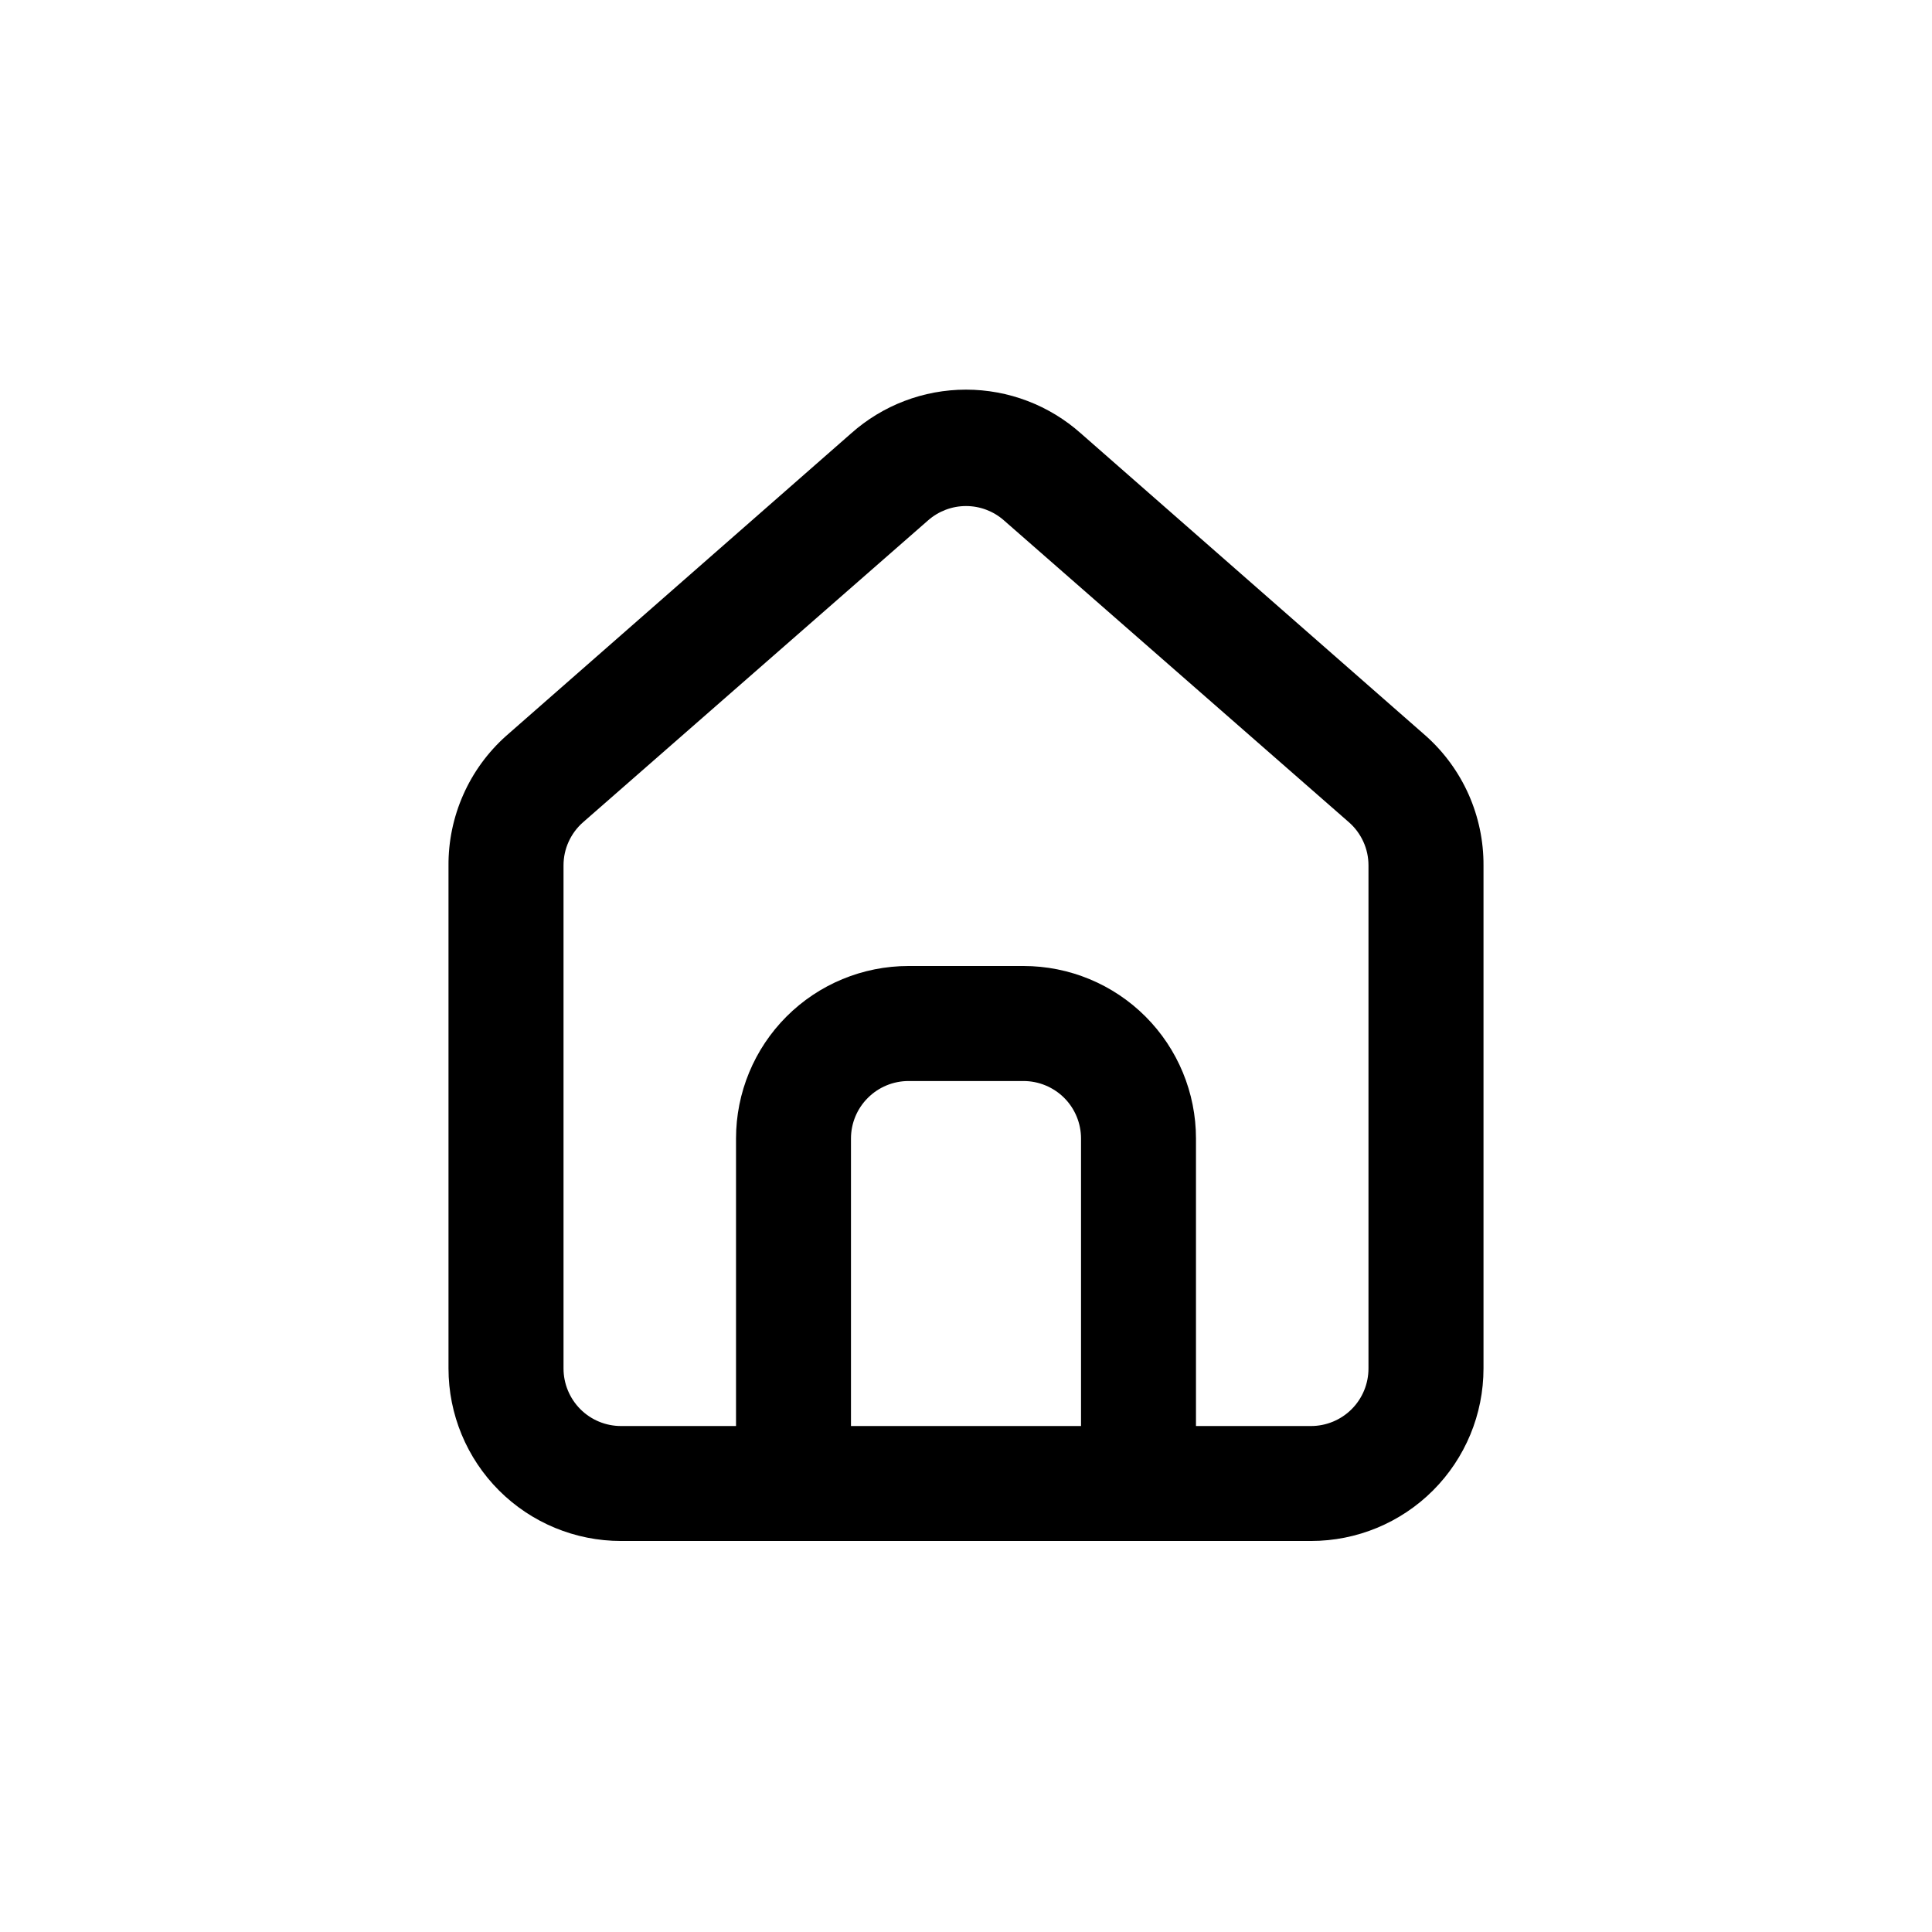
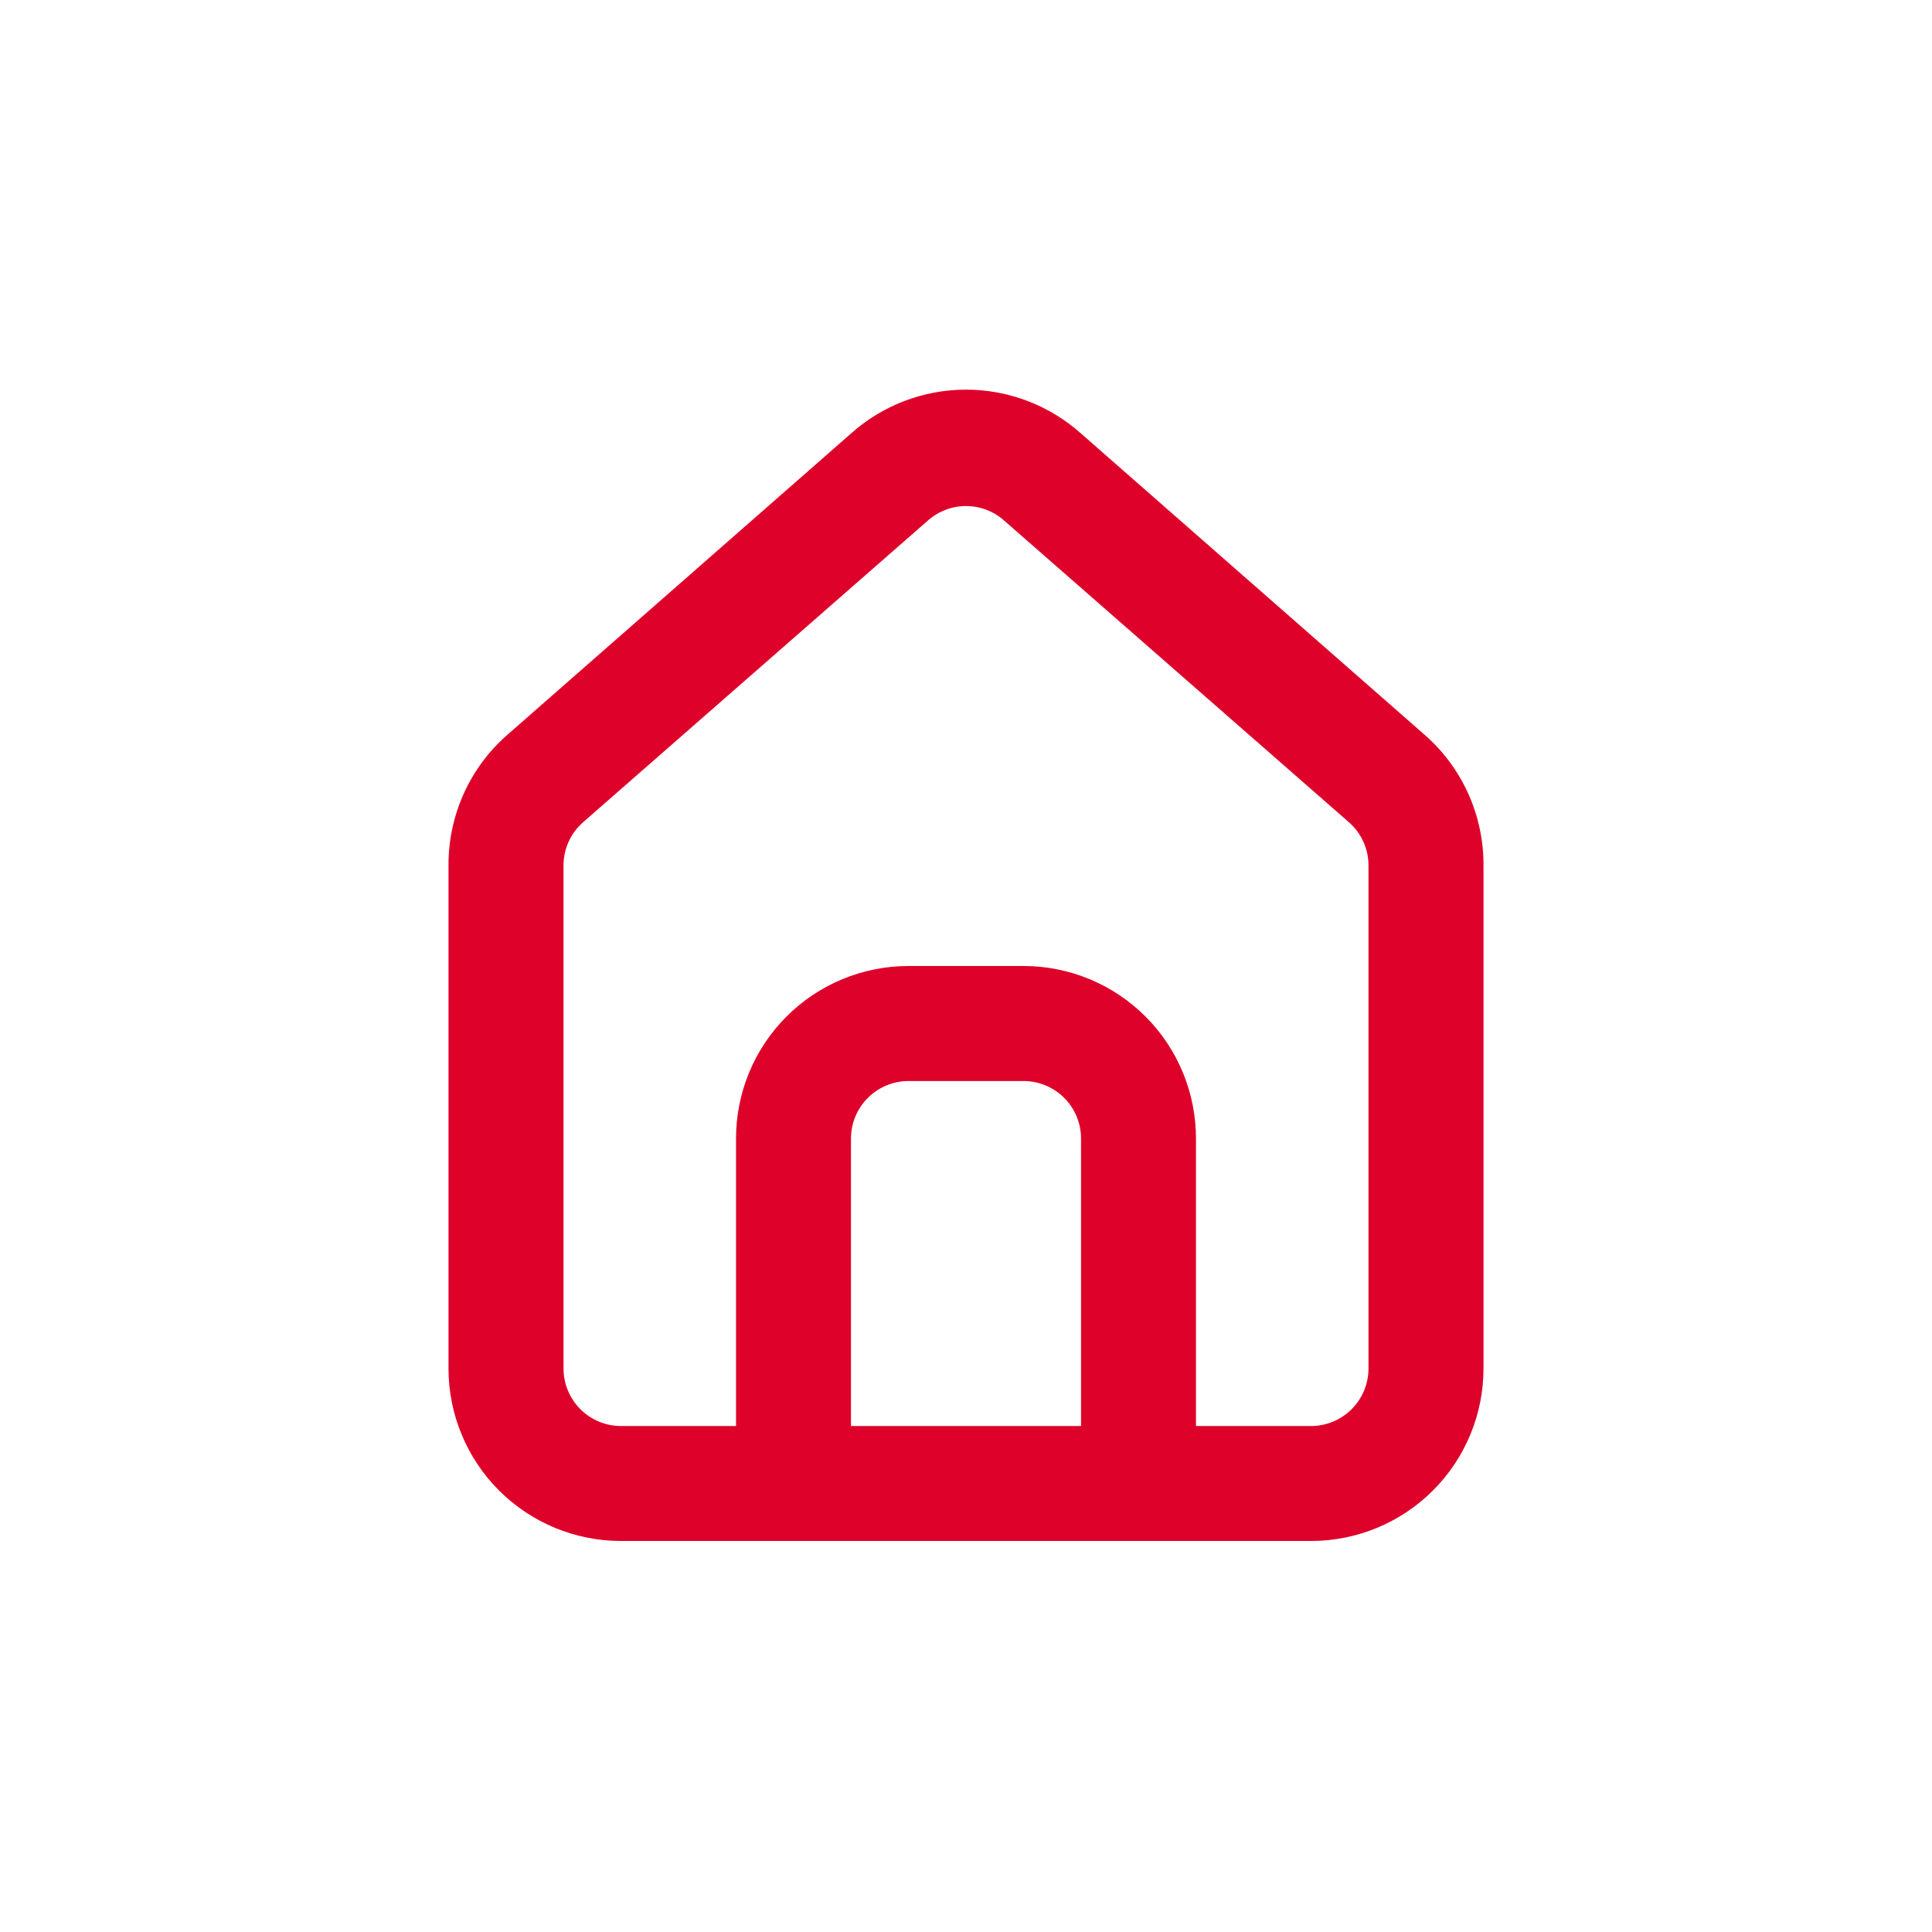
<svg xmlns="http://www.w3.org/2000/svg" width="28" height="28" viewBox="0 0 28 28" fill="none">
-   <path d="M20.667 10.667L15.667 6.283C15.208 5.873 14.615 5.647 14 5.647C13.385 5.647 12.792 5.873 12.333 6.283L7.333 10.667C7.069 10.903 6.857 11.194 6.714 11.518C6.57 11.843 6.497 12.195 6.5 12.55V19.833C6.5 20.496 6.763 21.132 7.232 21.601C7.701 22.07 8.337 22.333 9 22.333H19C19.663 22.333 20.299 22.07 20.768 21.601C21.237 21.132 21.5 20.496 21.5 19.833V12.542C21.502 12.188 21.428 11.838 21.285 11.515C21.141 11.191 20.93 10.902 20.667 10.667ZM15.667 20.667H12.333V16.5C12.333 16.279 12.421 16.067 12.578 15.911C12.734 15.755 12.946 15.667 13.167 15.667H14.833C15.054 15.667 15.266 15.755 15.423 15.911C15.579 16.067 15.667 16.279 15.667 16.5V20.667ZM19.833 19.833C19.833 20.054 19.746 20.266 19.589 20.423C19.433 20.579 19.221 20.667 19 20.667H17.333V16.5C17.333 15.837 17.07 15.201 16.601 14.732C16.132 14.263 15.496 14 14.833 14H13.167C12.504 14 11.868 14.263 11.399 14.732C10.93 15.201 10.667 15.837 10.667 16.5V20.667H9C8.779 20.667 8.567 20.579 8.411 20.423C8.255 20.266 8.167 20.054 8.167 19.833V12.542C8.167 12.423 8.192 12.306 8.241 12.199C8.29 12.091 8.361 11.995 8.45 11.917L13.45 7.542C13.602 7.408 13.798 7.334 14 7.334C14.203 7.334 14.398 7.408 14.55 7.542L19.55 11.917C19.639 11.995 19.71 12.091 19.759 12.199C19.808 12.306 19.833 12.423 19.833 12.542V19.833Z" fill="currentColor" />
+   <path d="M20.667 10.667L15.667 6.283C15.208 5.873 14.615 5.647 14 5.647C13.385 5.647 12.792 5.873 12.333 6.283L7.333 10.667C7.069 10.903 6.857 11.194 6.714 11.518C6.57 11.843 6.497 12.195 6.5 12.55V19.833C6.5 20.496 6.763 21.132 7.232 21.601C7.701 22.07 8.337 22.333 9 22.333H19C19.663 22.333 20.299 22.07 20.768 21.601C21.237 21.132 21.5 20.496 21.5 19.833V12.542C21.502 12.188 21.428 11.838 21.285 11.515C21.141 11.191 20.93 10.902 20.667 10.667ZM15.667 20.667H12.333V16.5C12.333 16.279 12.421 16.067 12.578 15.911C12.734 15.755 12.946 15.667 13.167 15.667H14.833C15.054 15.667 15.266 15.755 15.423 15.911C15.579 16.067 15.667 16.279 15.667 16.5V20.667ZM19.833 19.833C19.833 20.054 19.746 20.266 19.589 20.423C19.433 20.579 19.221 20.667 19 20.667H17.333V16.5C17.333 15.837 17.07 15.201 16.601 14.732C16.132 14.263 15.496 14 14.833 14H13.167C12.504 14 11.868 14.263 11.399 14.732C10.93 15.201 10.667 15.837 10.667 16.5V20.667H9C8.779 20.667 8.567 20.579 8.411 20.423C8.255 20.266 8.167 20.054 8.167 19.833V12.542C8.167 12.423 8.192 12.306 8.241 12.199C8.29 12.091 8.361 11.995 8.45 11.917L13.45 7.542C13.602 7.408 13.798 7.334 14 7.334C14.203 7.334 14.398 7.408 14.55 7.542L19.55 11.917C19.639 11.995 19.71 12.091 19.759 12.199C19.808 12.306 19.833 12.423 19.833 12.542V19.833Z" fill="#DE022B" />
</svg>
